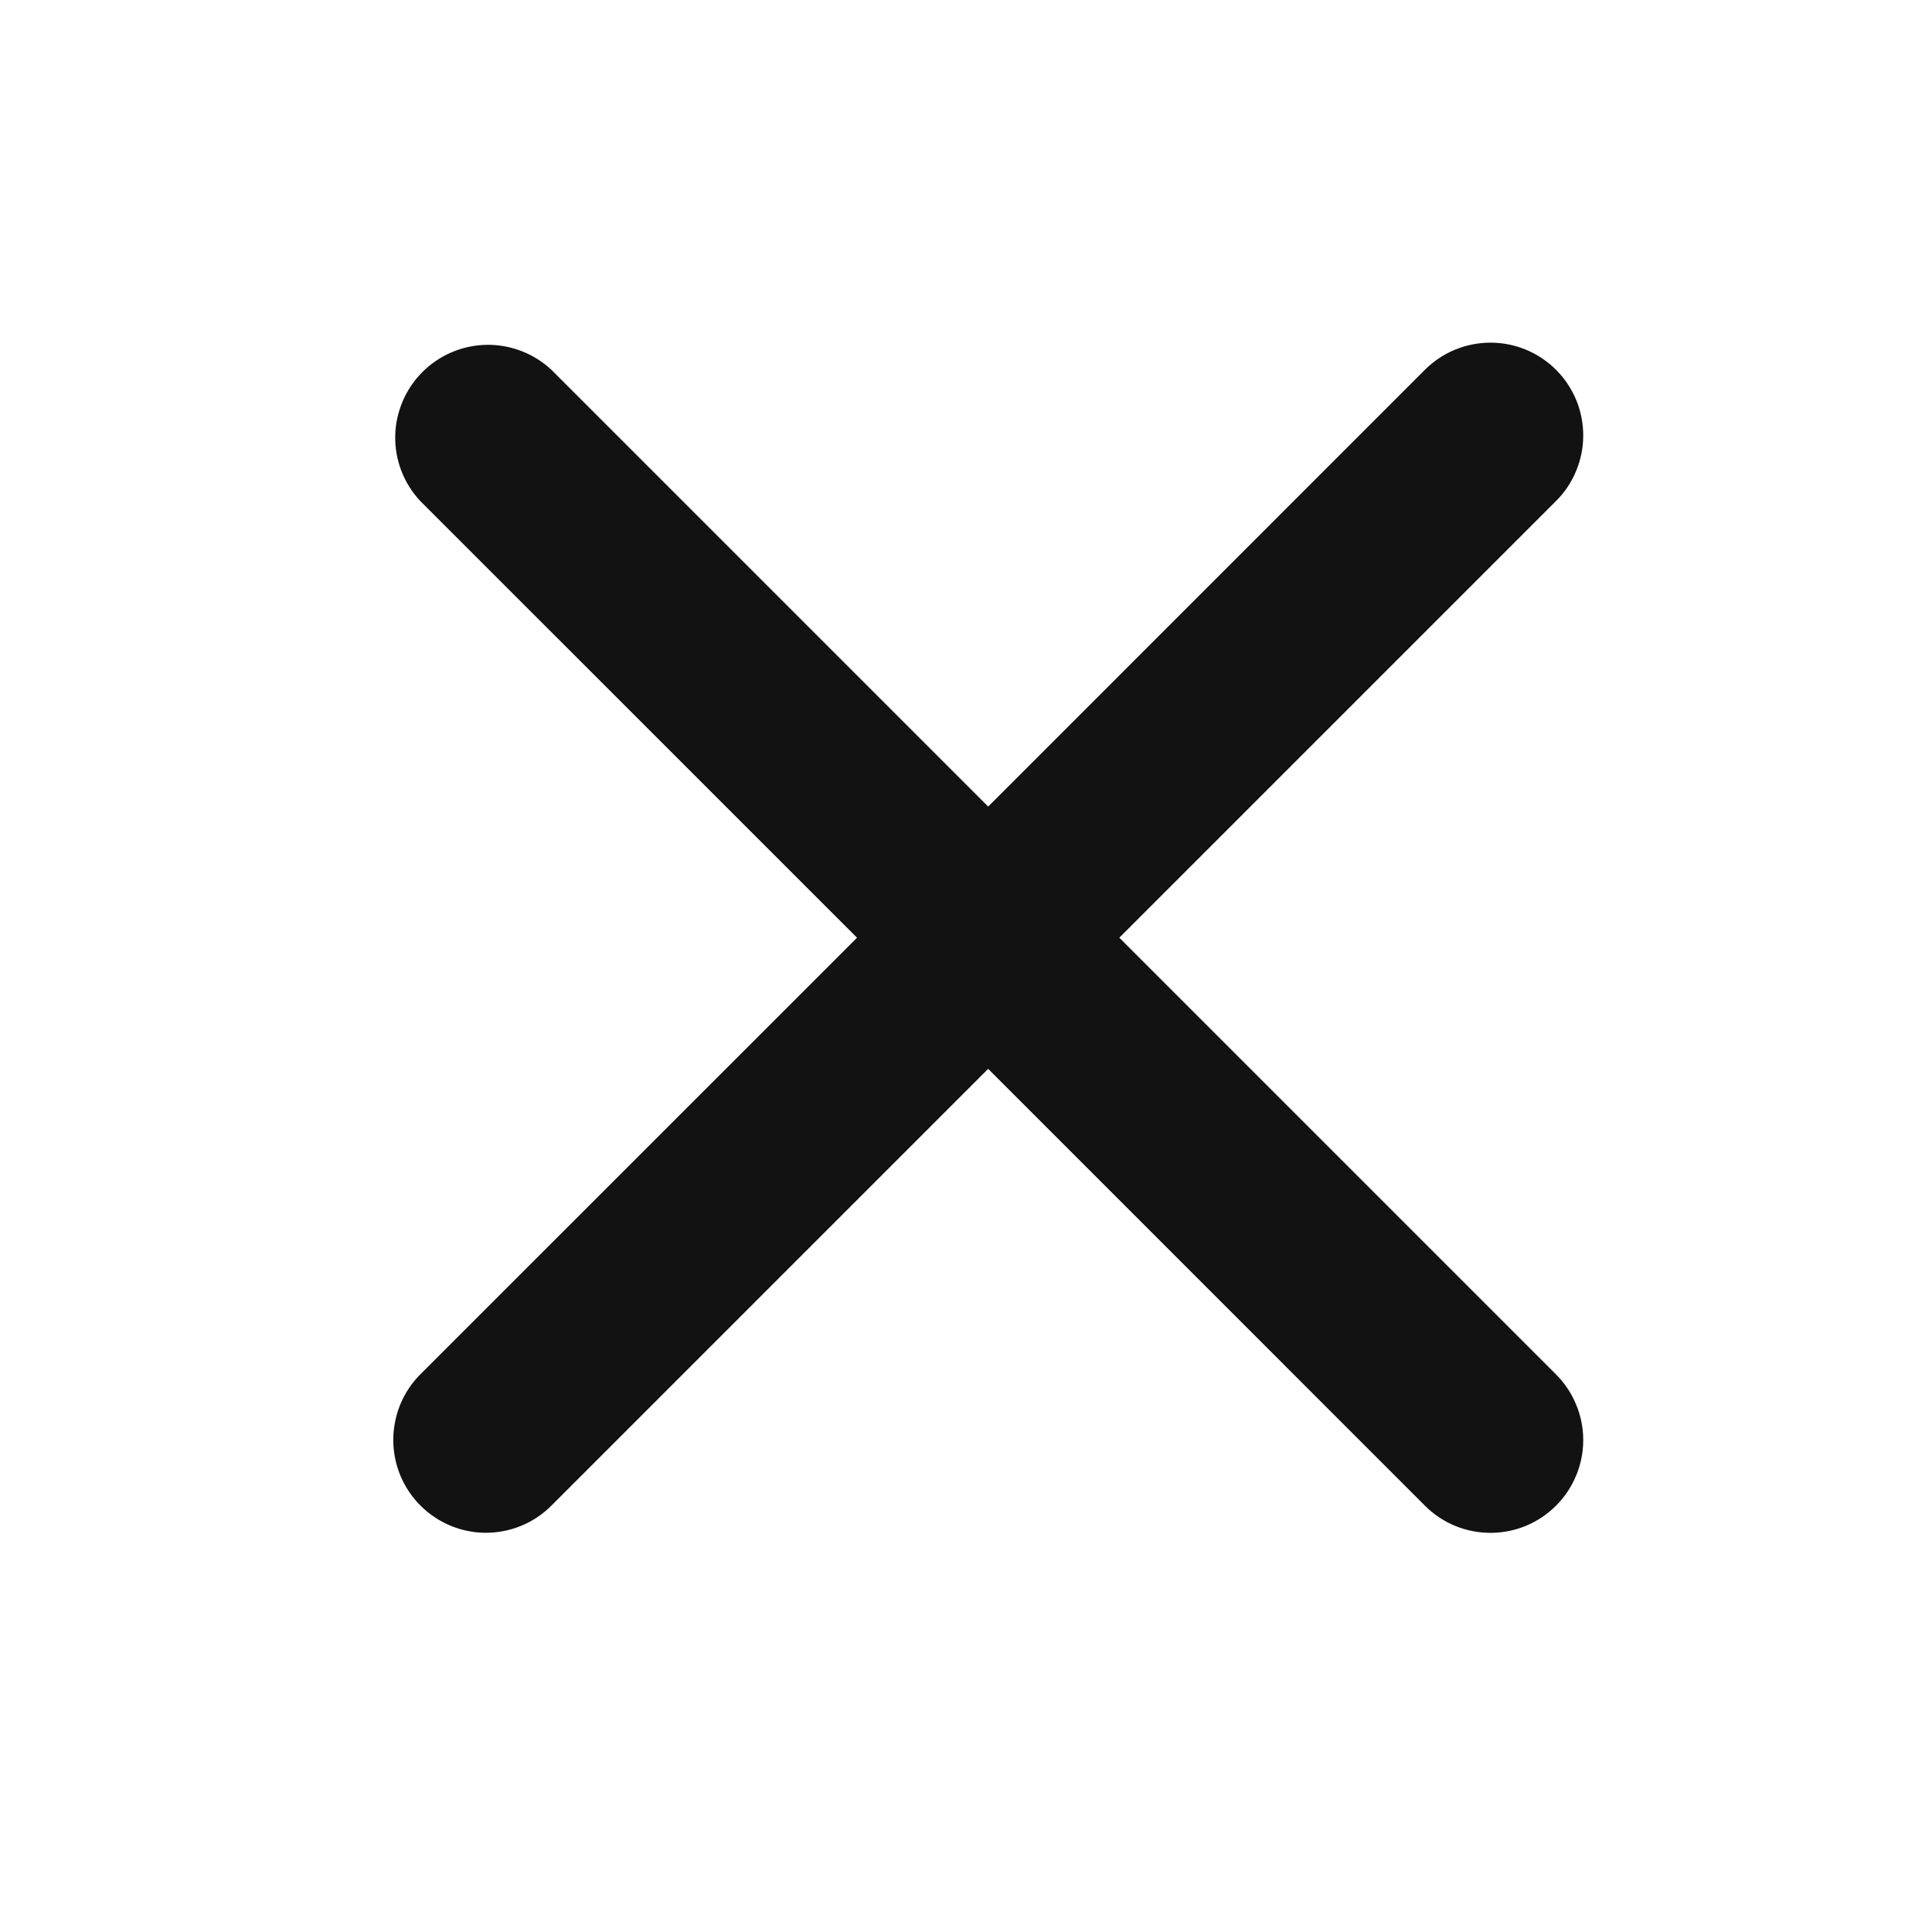
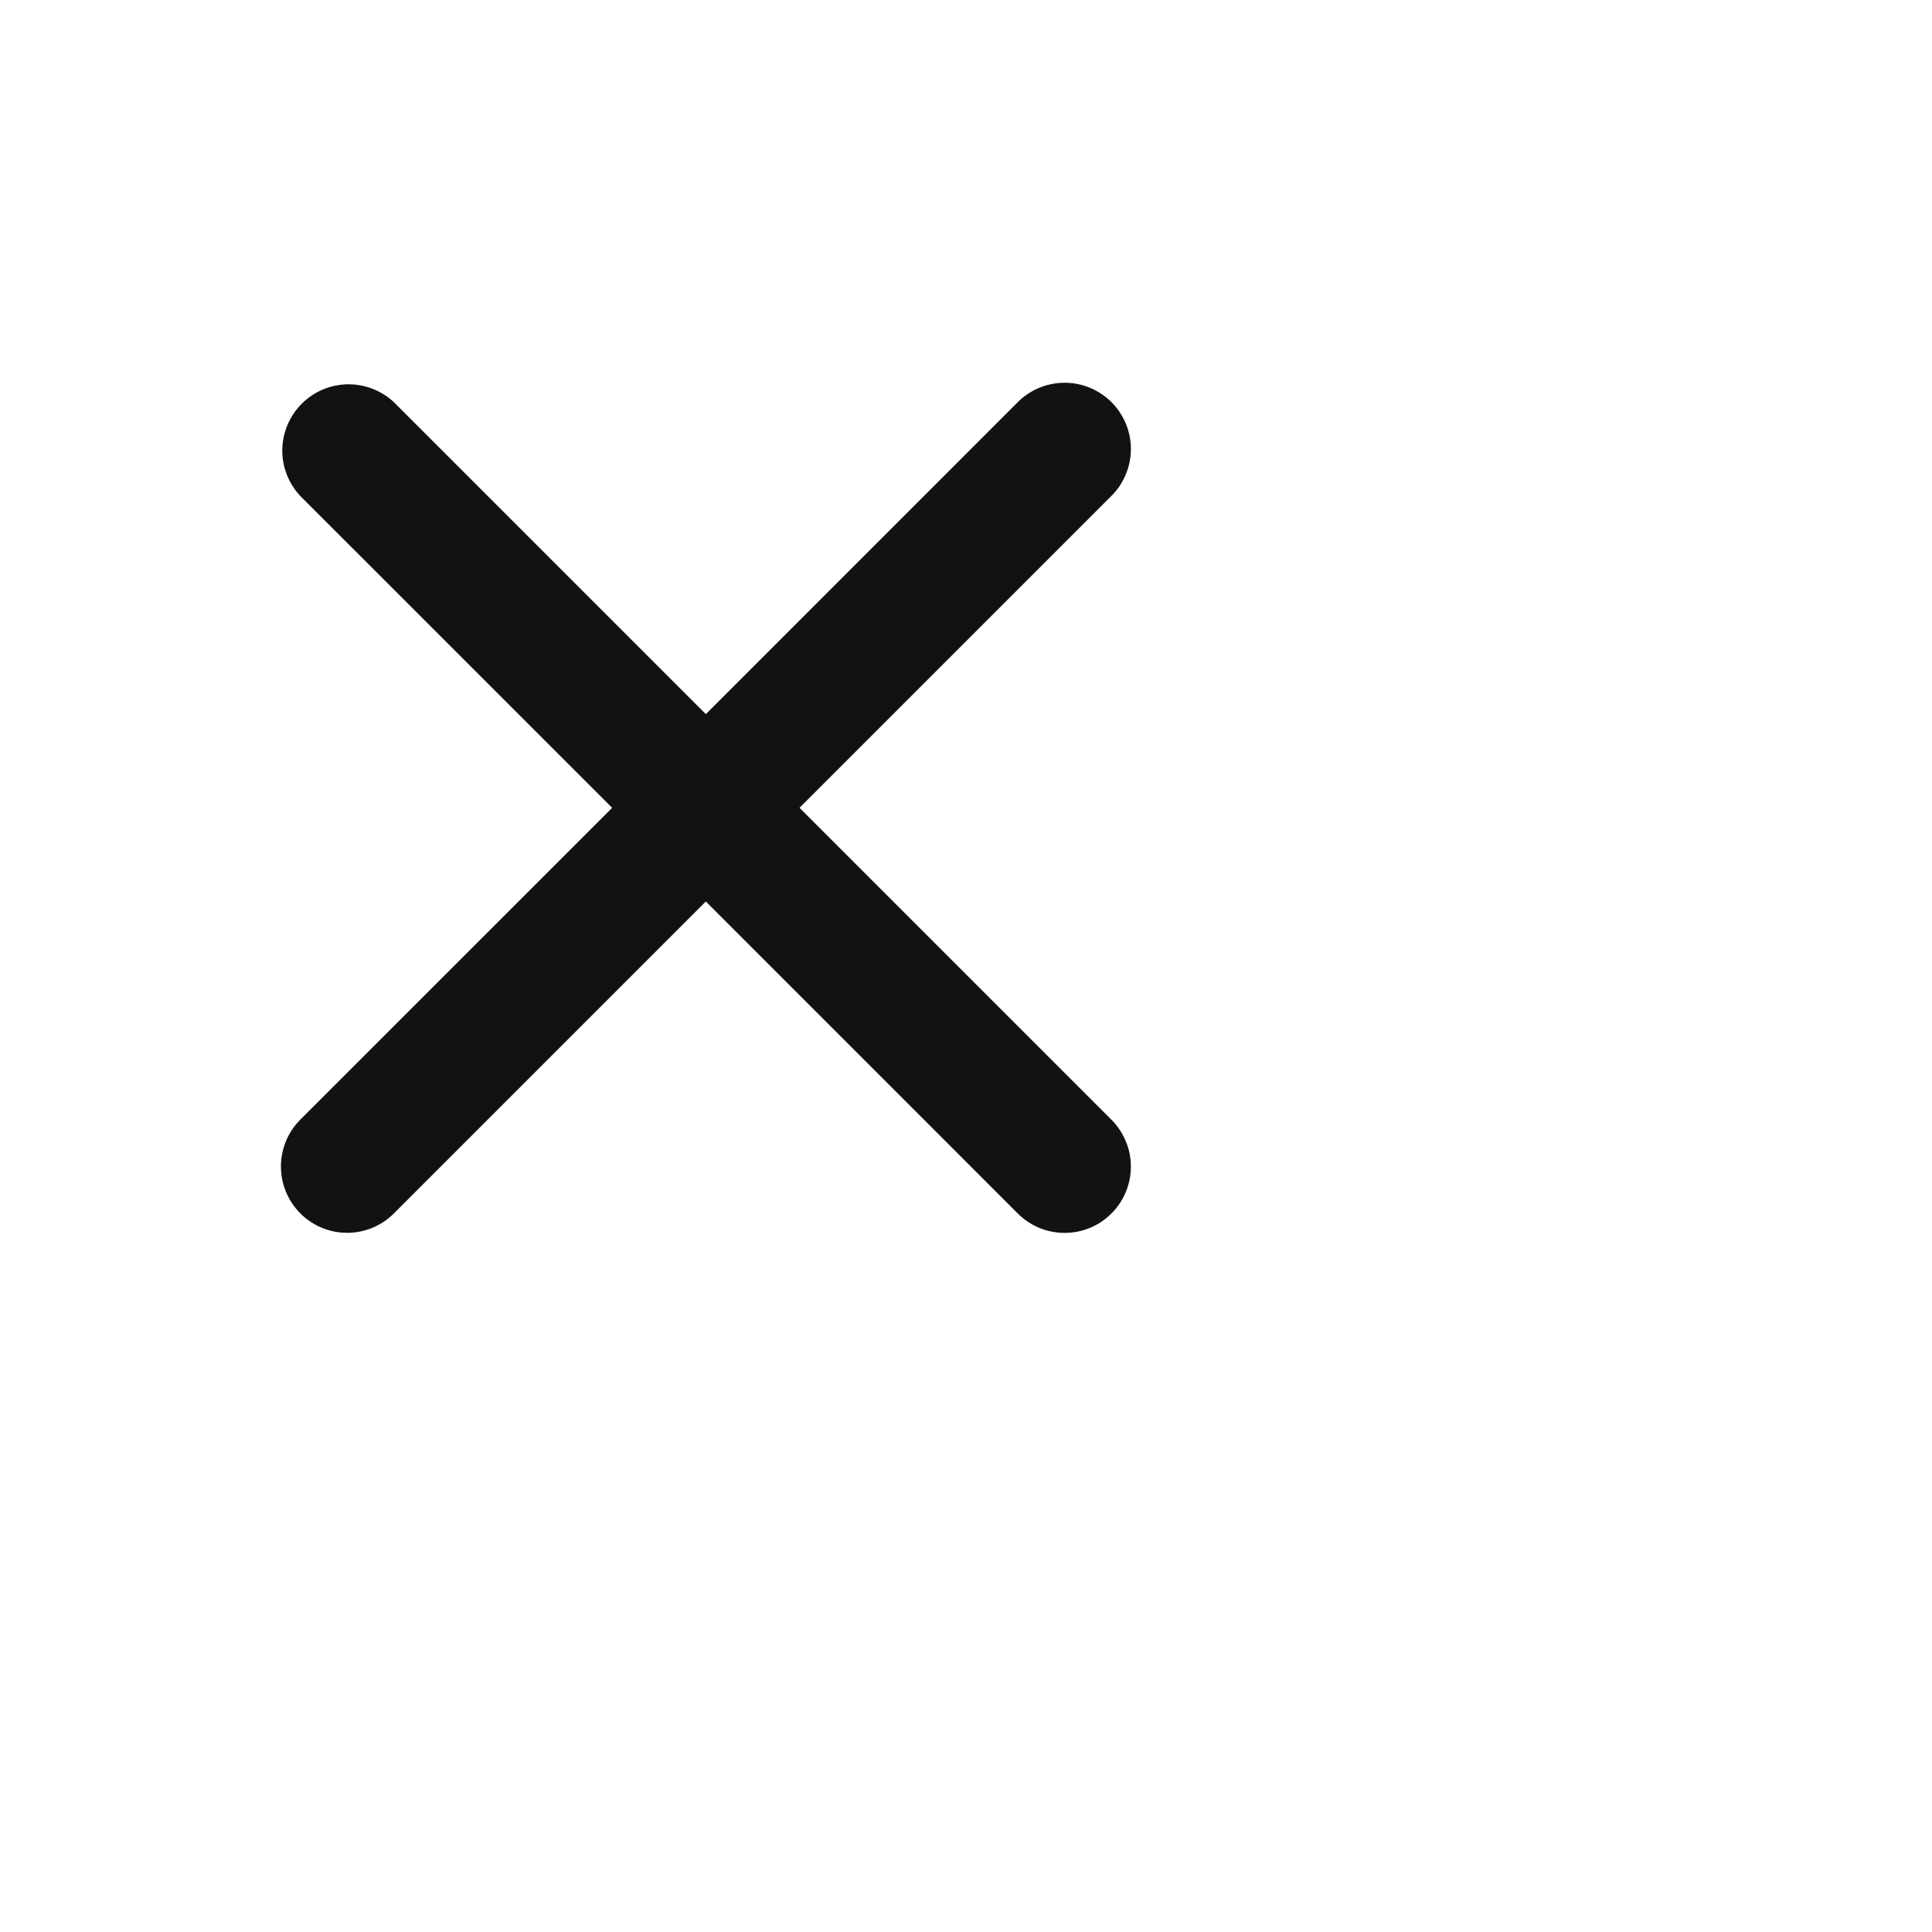
- <svg xmlns="http://www.w3.org/2000/svg" width="25" height="25" viewBox="0 0 25 25" fill="none">
+ <svg xmlns="http://www.w3.org/2000/svg" width="25" height="25" viewBox="0 0 35 30" fill="none">
  <path fill-rule="evenodd" clip-rule="evenodd" d="M14.484 12.134L20.135 6.483C20.247 6.372 20.335 6.24 20.395 6.094C20.456 5.948 20.487 5.792 20.487 5.635C20.487 5.477 20.456 5.321 20.396 5.175C20.335 5.03 20.247 4.897 20.136 4.786C20.024 4.674 19.892 4.586 19.746 4.525C19.601 4.465 19.445 4.434 19.287 4.434C19.129 4.434 18.973 4.465 18.828 4.525C18.682 4.585 18.549 4.674 18.438 4.785L12.787 10.437L7.135 4.785C6.907 4.573 6.606 4.457 6.295 4.462C5.983 4.468 5.686 4.594 5.466 4.814C5.246 5.034 5.12 5.332 5.114 5.643C5.109 5.954 5.225 6.256 5.438 6.483L11.09 12.134L5.438 17.785C5.271 17.953 5.157 18.167 5.112 18.4C5.066 18.633 5.09 18.873 5.18 19.092C5.271 19.311 5.425 19.499 5.622 19.631C5.818 19.763 6.05 19.834 6.287 19.834C6.594 19.834 6.901 19.717 7.135 19.483L12.787 13.831L18.438 19.483C18.549 19.595 18.681 19.683 18.827 19.744C18.973 19.804 19.129 19.835 19.287 19.835C19.444 19.835 19.6 19.804 19.746 19.744C19.892 19.683 20.024 19.595 20.135 19.483C20.247 19.372 20.335 19.239 20.395 19.094C20.456 18.948 20.487 18.792 20.487 18.634C20.487 18.477 20.456 18.32 20.395 18.175C20.335 18.029 20.247 17.897 20.135 17.785L14.484 12.134Z" fill="#121212" />
</svg>
